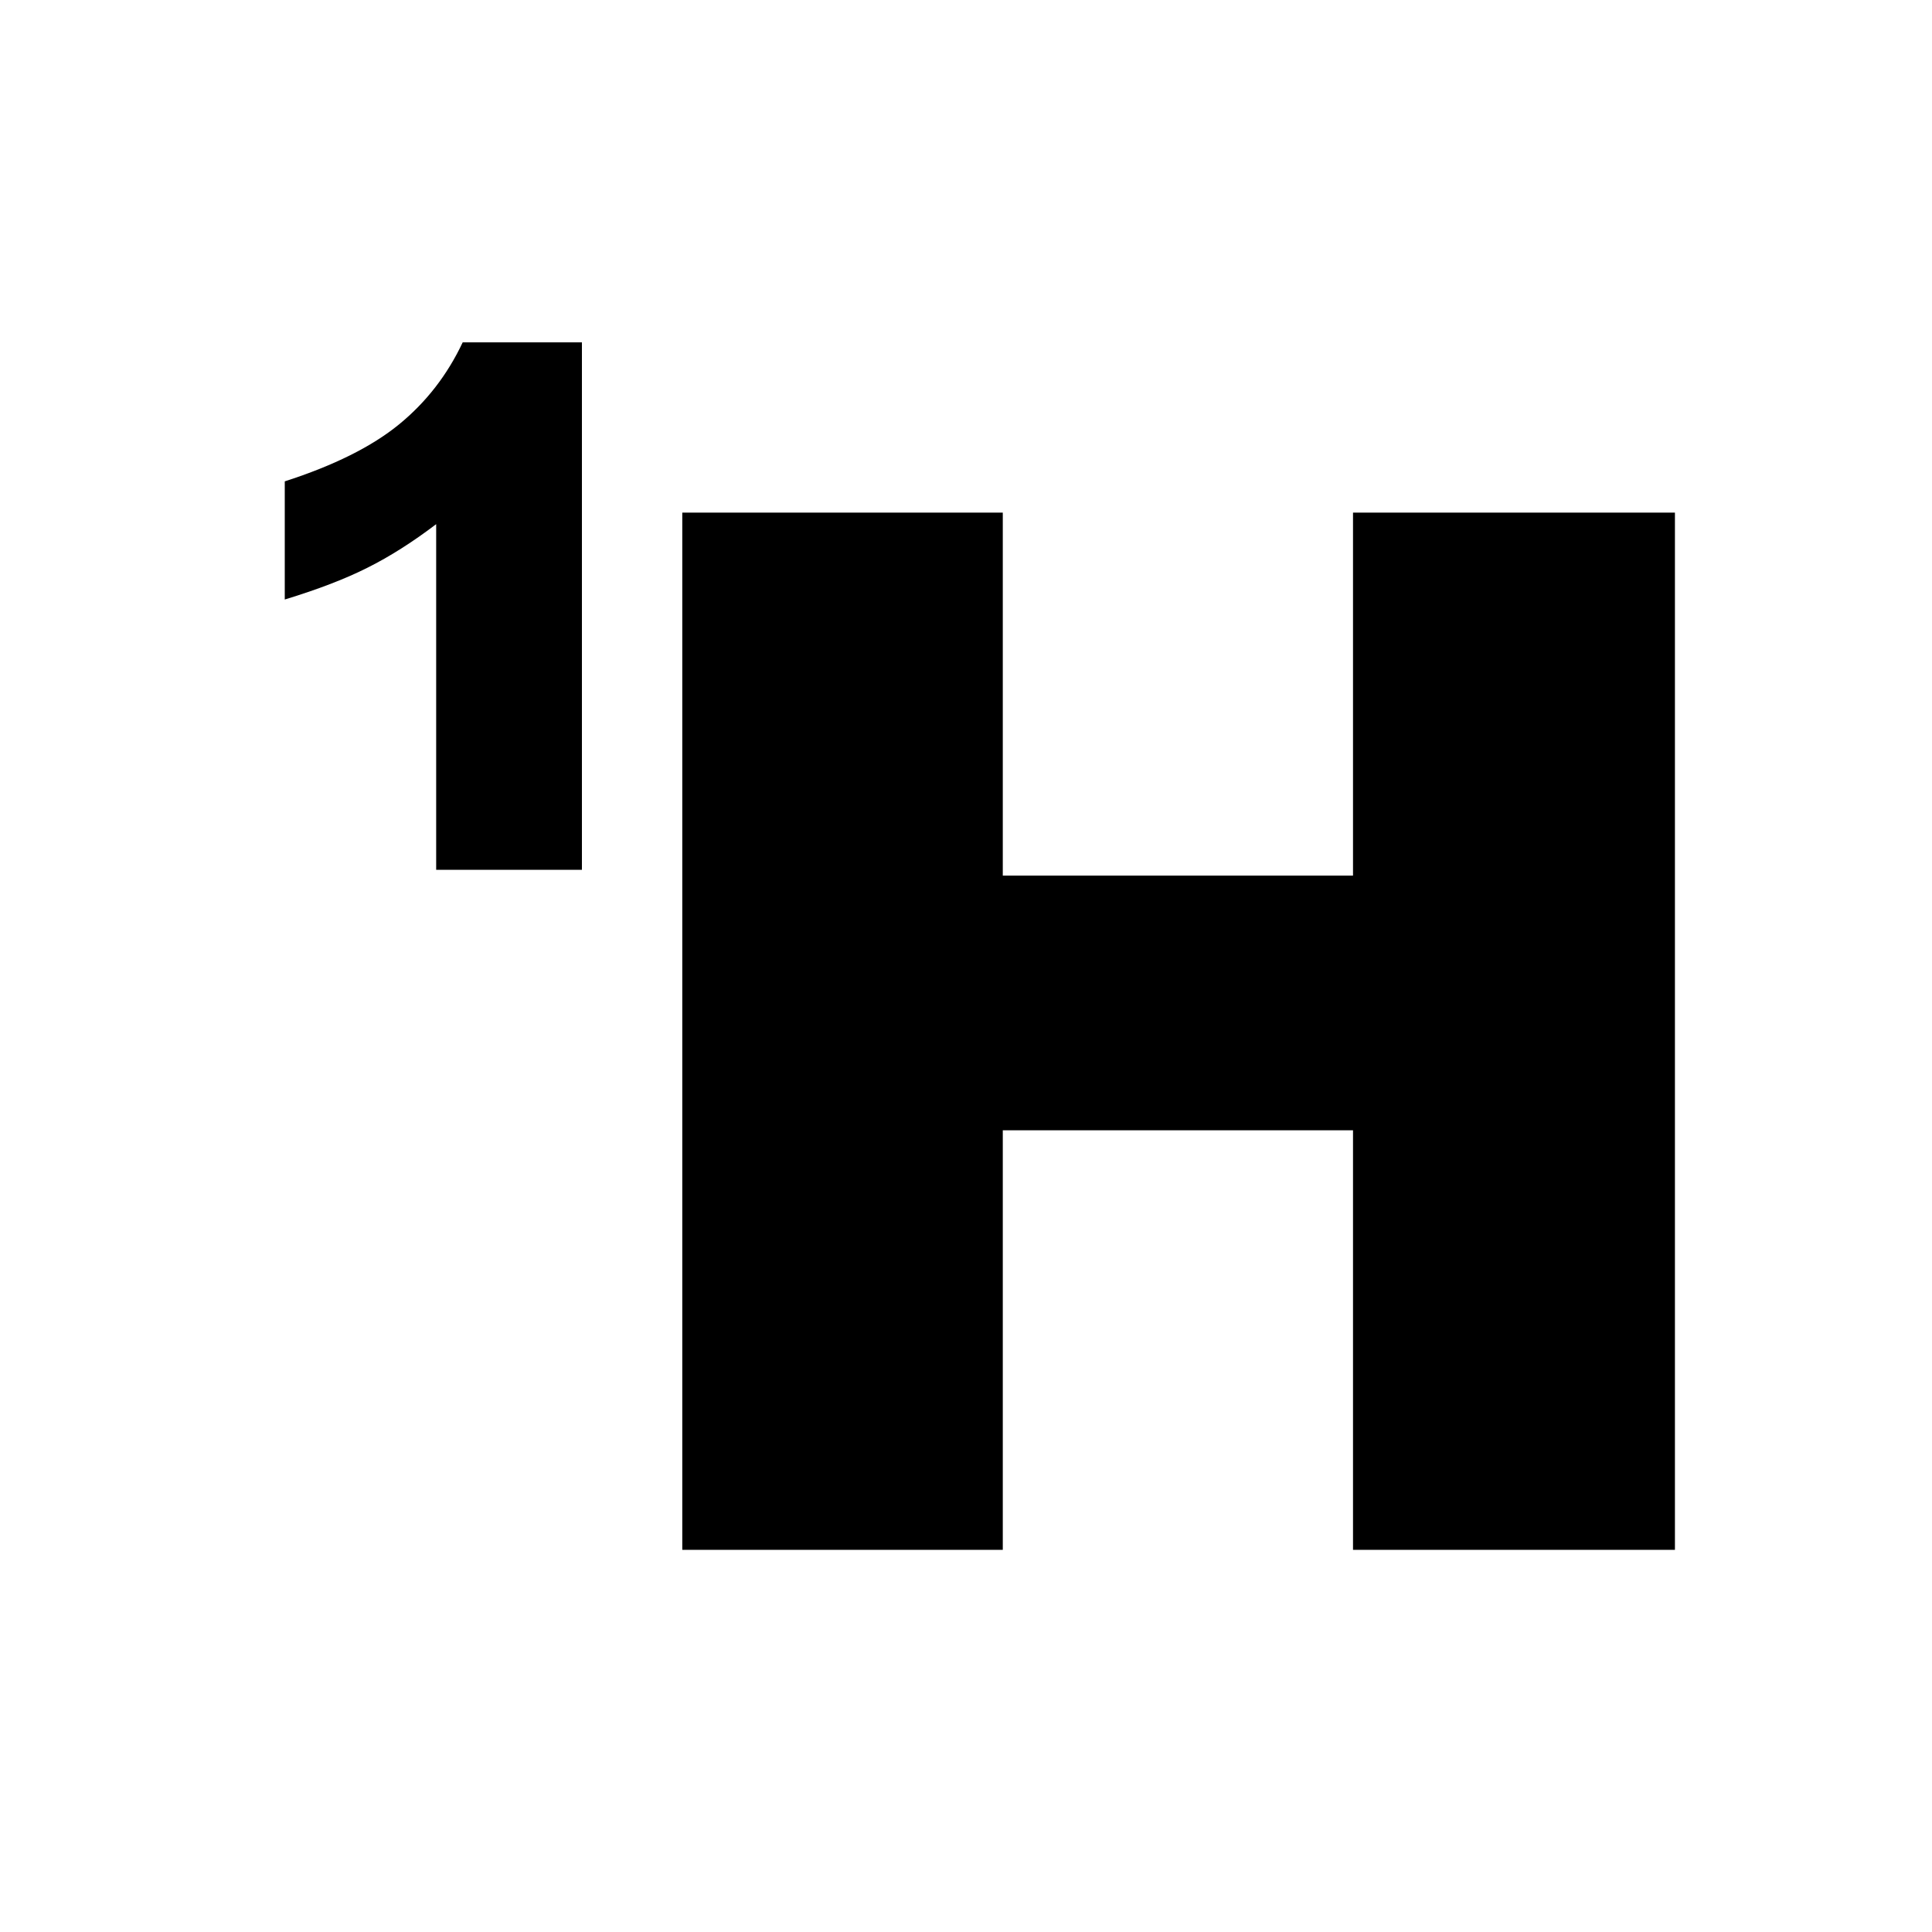
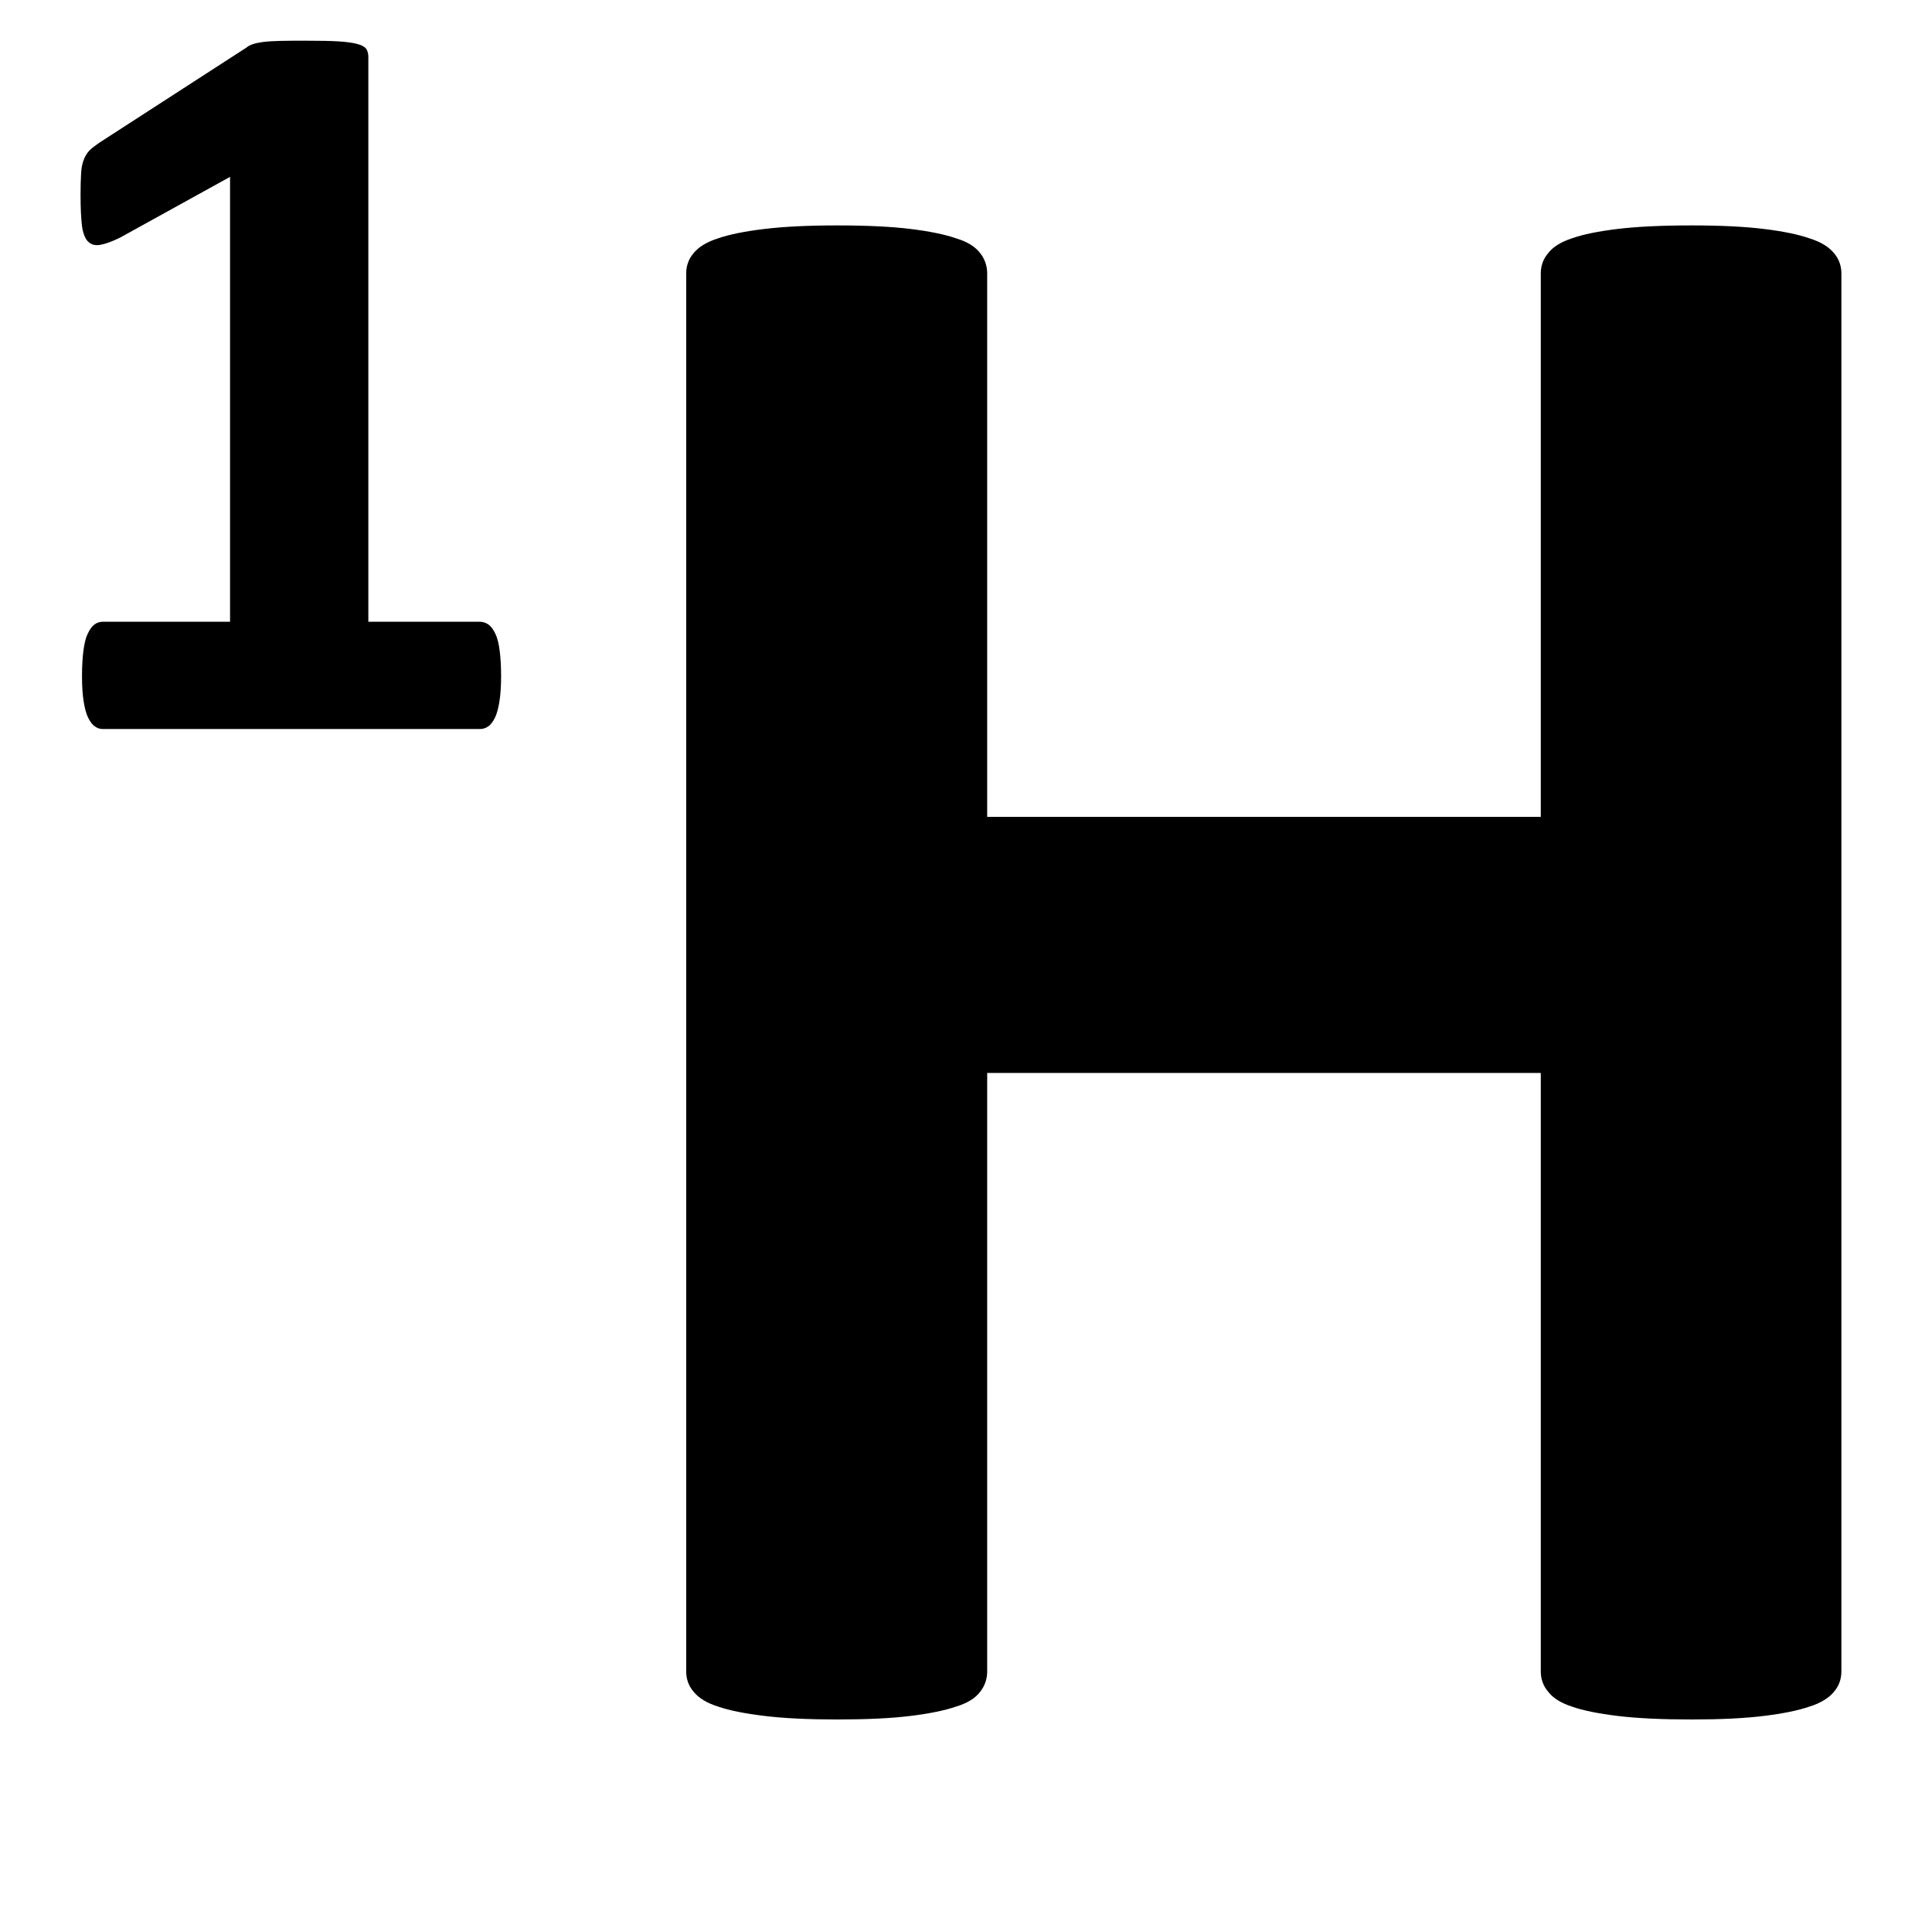
- <svg xmlns="http://www.w3.org/2000/svg" width="1000" height="1000" id="svg4152" version="1.1" viewBox="0 0 1000 1000">
-   <defs id="defs5498" />
-   <g id="layer1">
-     <g style="font-style:normal;font-variant:normal;font-weight:normal;font-stretch:normal;font-size:750px;line-height:125%;font-family:'Arial Black';-inkscape-font-specification:'Arial Black, Normal';text-align:start;letter-spacing:0px;word-spacing:0px;writing-mode:lr-tb;text-anchor:start;fill:#000000;fill-opacity:1;stroke:none;stroke-width:1px;stroke-linecap:butt;stroke-linejoin:miter;stroke-opacity:1" id="text3414">
-       <path d="m 353.147,265.332 165.894,0 0,187.866 181.274,0 0,-187.866 166.626,0 0,536.865 -166.626,0 0,-217.163 -181.274,0 0,217.163 -165.894,0 0,-536.865 z" style="font-style:normal;font-variant:normal;font-weight:normal;font-stretch:normal;font-size:750px;line-height:125%;font-family:'Arial Black';-inkscape-font-specification:'Arial Black, Normal';text-align:start;writing-mode:lr-tb;text-anchor:start" id="path4159" />
-     </g>
-     <g style="font-style:normal;font-variant:normal;font-weight:normal;font-stretch:normal;font-size:375px;line-height:125%;font-family:'Arial Black';-inkscape-font-specification:'Arial Black, Normal';text-align:start;letter-spacing:0px;word-spacing:0px;writing-mode:lr-tb;text-anchor:start;fill:#000000;fill-opacity:1;stroke:none;stroke-width:1px;stroke-linecap:butt;stroke-linejoin:miter;stroke-opacity:1" id="text3426">
-       <path d="m 301.2,177.191 0,273.01 -75.439,0 0,-178.894 q -18.311,13.916 -35.522,22.522 -17.029,8.606 -42.847,16.479 l 0,-61.157 q 38.086,-12.268 59.143,-29.48 21.057,-17.212 32.959,-42.48 l 61.707,0 z" id="path4156" style="" />
-     </g>
-   </g>
+ <svg xmlns="http://www.w3.org/2000/svg" version="1.1" id="svg4152" x="0px" y="0px" width="1000px" height="1000px" viewBox="0 0 1000 1000" enable-background="new 0 0 1000 1000" xml:space="preserve">
+   <path d="M953.102,865.157c0,3.837-1.218,7.457-3.836,10.49c-2.628,3.245-6.879,5.87-12.742,7.695  c-5.848,2.012-13.735,3.625-23.629,4.83c-9.912,1.229-22.238,1.822-37.394,1.822c-15.355,0-28.085-0.594-38.183-1.822  c-9.91-1.204-17.991-2.818-23.649-4.83c-5.662-1.825-9.896-4.45-12.321-7.695c-2.633-3.032-3.839-6.653-3.839-10.49V555.371H510.967  v309.787c0,3.838-1.209,7.457-3.632,10.49c-2.43,3.244-6.464,5.87-12.53,7.695c-5.861,2.014-13.748,3.625-23.641,4.831  c-9.902,1.229-22.43,1.822-37.799,1.822c-14.956,0-27.476-0.594-37.579-1.822c-10.099-1.204-18.187-2.817-24.049-4.831  c-5.861-1.825-10.095-4.451-12.724-7.695c-2.634-3.031-3.837-6.652-3.837-10.49V141.536c0-3.834,1.203-7.485,3.837-10.515  c2.627-3.221,6.861-5.848,12.724-7.673c5.862-2.036,13.951-3.645,24.049-4.852c10.102-1.208,22.624-1.822,37.579-1.822  c15.369,0,27.897,0.615,37.799,1.822c9.894,1.207,17.779,2.816,23.641,4.852c6.066,1.825,10.101,4.452,12.53,7.673  c2.423,3.029,3.632,6.68,3.632,10.515v281.274h286.542V141.536c0-3.834,1.205-7.485,3.839-10.515  c2.427-3.221,6.661-5.848,12.321-7.673c5.658-2.036,13.737-3.645,23.649-4.852c10.098-1.208,22.829-1.822,38.183-1.822  c15.155,0,27.481,0.615,37.394,1.822c9.894,1.207,17.779,2.816,23.629,4.852c5.863,1.825,10.114,4.452,12.742,7.673  c2.617,3.029,3.836,6.68,3.836,10.515V865.157z" />
+   <path d="M259.367,349.994c0,5.14-0.286,9.425-0.849,12.978c-0.563,3.55-1.312,6.44-2.327,8.5c-1.03,2.036-2.153,3.623-3.458,4.477  c-1.217,0.923-2.711,1.397-4.391,1.397H53.178c-1.489,0-2.898-0.474-4.109-1.397c-1.312-0.854-2.422-2.441-3.452-4.477  c-1.023-2.059-1.775-4.95-2.333-8.5c-0.557-3.553-0.84-7.839-0.84-12.978c0-5.327,0.283-9.709,0.744-13.26  c0.476-3.553,1.124-6.44,2.146-8.572c1.025-2.252,2.149-3.838,3.455-4.853c1.222-0.948,2.714-1.494,4.389-1.494h65.893V91.547  L62.13,122.995c-4.192,2.062-7.556,3.268-10.265,3.744c-2.603,0.447-4.665-0.098-6.25-1.682c-1.588-1.492-2.616-4.214-3.173-8.029  c-0.474-3.834-0.747-9.234-0.747-16.15c0-4.38,0.095-7.934,0.273-10.823c0.094-2.811,0.568-5.238,1.314-7.189  c0.745-2.062,1.776-3.647,2.983-4.952c1.312-1.299,3.091-2.615,5.236-4.107l76.059-49.184c0.842-0.745,1.963-1.314,3.361-1.776  c1.395-0.475,3.175-0.843,5.327-1.126c2.239-0.284,5.033-0.461,8.68-0.553c3.544-0.098,8.121-0.098,13.807-0.098  c6.914,0,12.511,0.098,16.812,0.369c4.288,0.284,7.458,0.76,9.695,1.41c2.155,0.555,3.646,1.491,4.393,2.522  c0.654,1.113,1.019,2.522,1.019,4.107v292.338h57.685c1.68,0,3.173,0.544,4.58,1.494c1.304,1.016,2.512,2.603,3.541,4.853  c1.033,2.13,1.688,5.019,2.158,8.572C259.081,340.285,259.367,344.666,259.367,349.994z" />
</svg>
